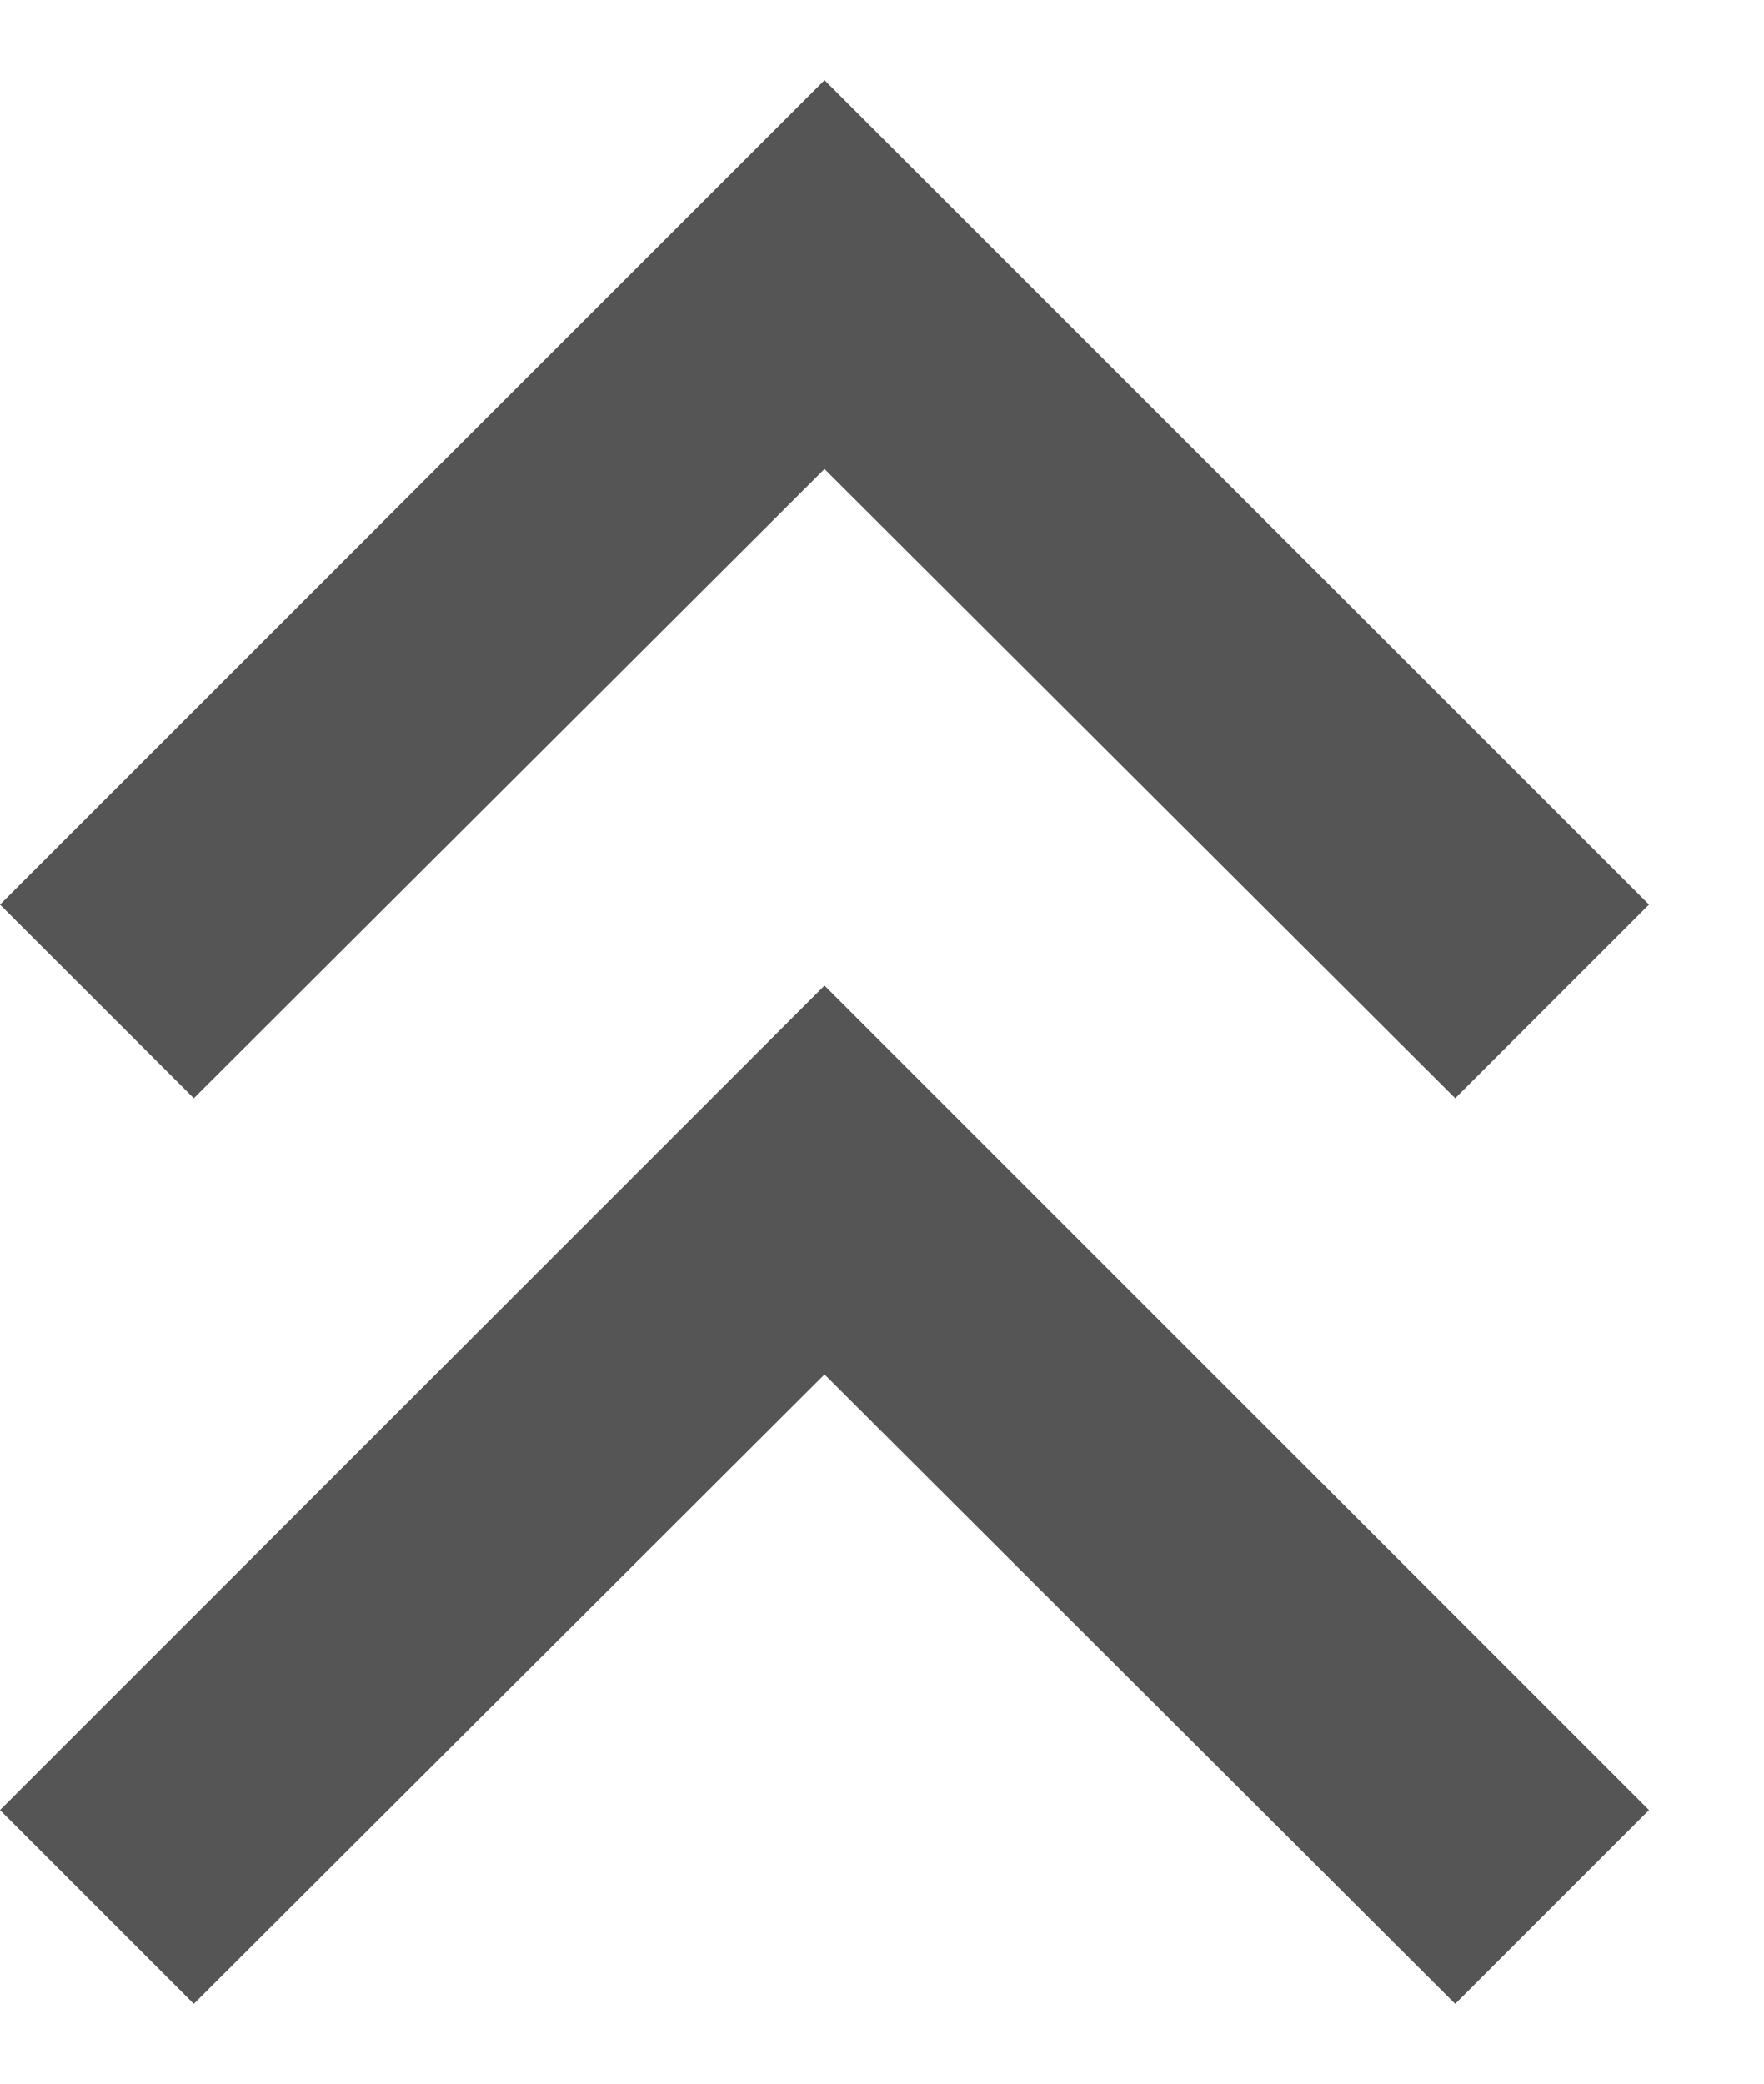
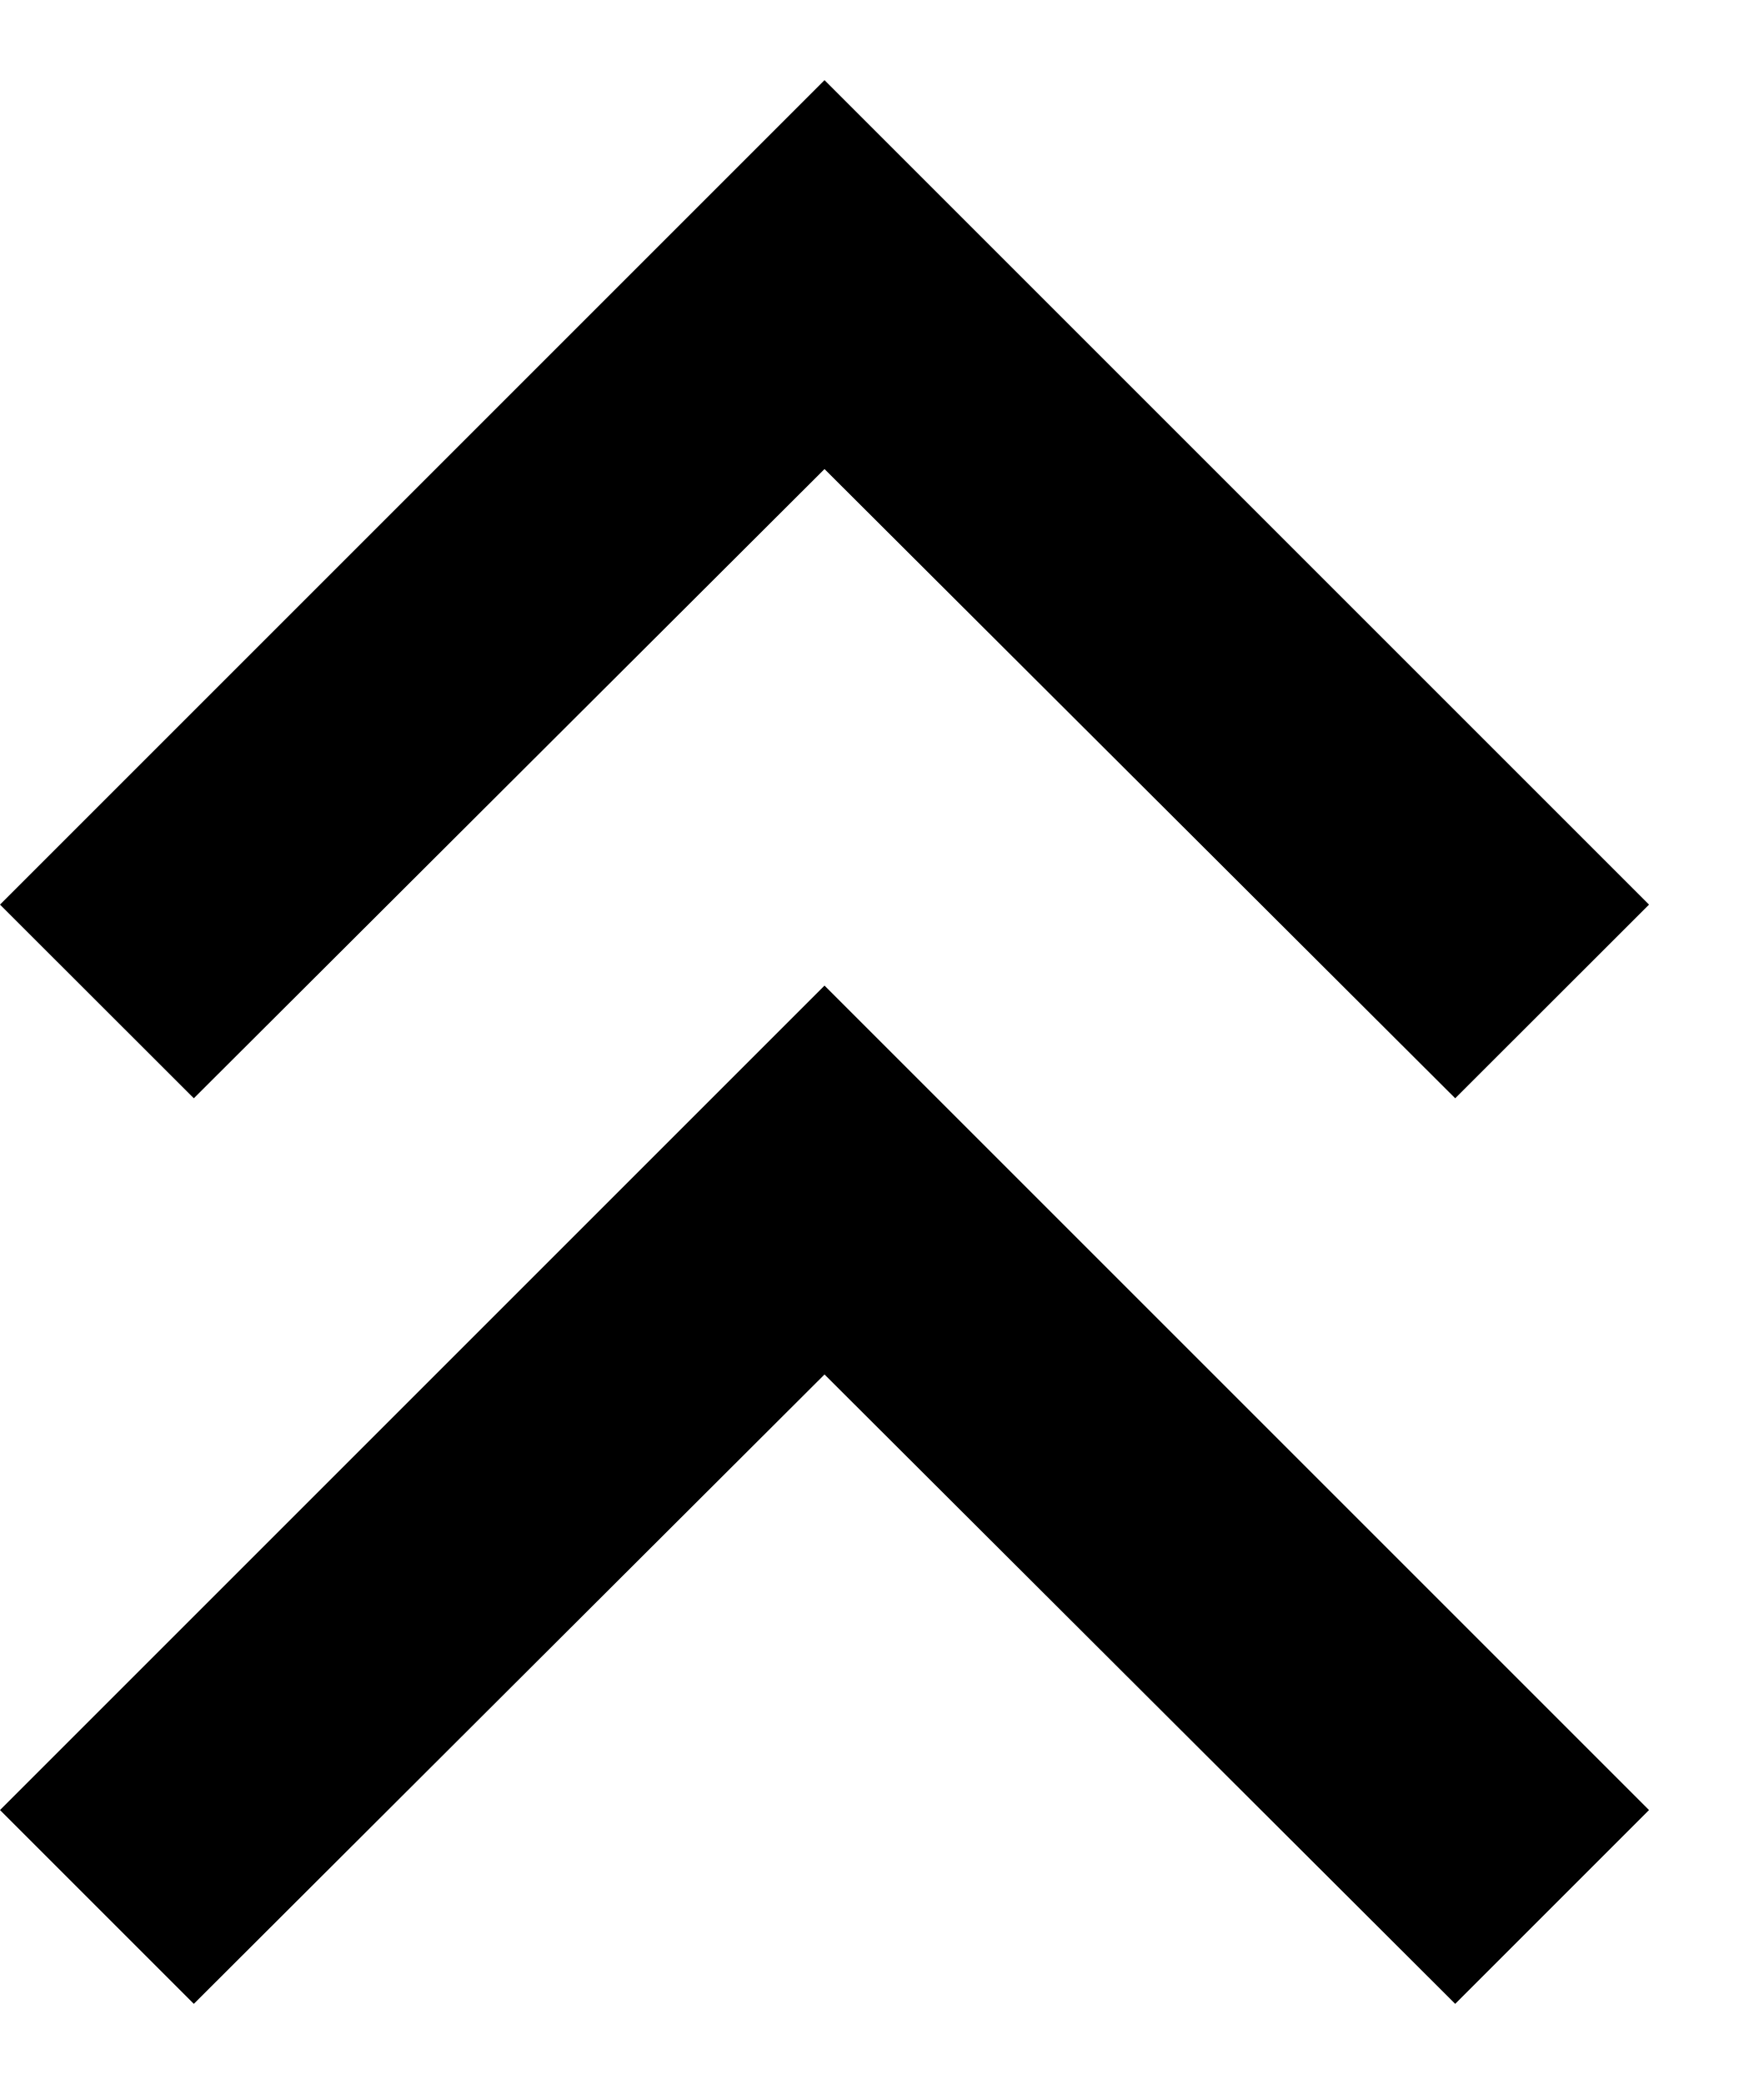
<svg xmlns="http://www.w3.org/2000/svg" width="11" height="13" viewBox="0 0 11 13" fill="none">
-   <path d="M0 11.291L1.209 12.5L5.143 8.574L9.077 12.5L10.286 11.291L5.143 6.148L0 11.291Z" fill="#555555" />
-   <path d="M0 5.643L1.209 6.851L5.143 2.926L9.077 6.851L10.286 5.643L5.143 0.5L0 5.643Z" fill="#555555" />
+   <path d="M0 11.291L1.209 12.5L5.143 8.574L9.077 12.5L10.286 11.291L5.143 6.148L0 11.291Z" fill="currentColor" />
+   <path d="M0 5.643L1.209 6.851L5.143 2.926L9.077 6.851L10.286 5.643L5.143 0.5L0 5.643Z" fill="currentColor" />
</svg>
